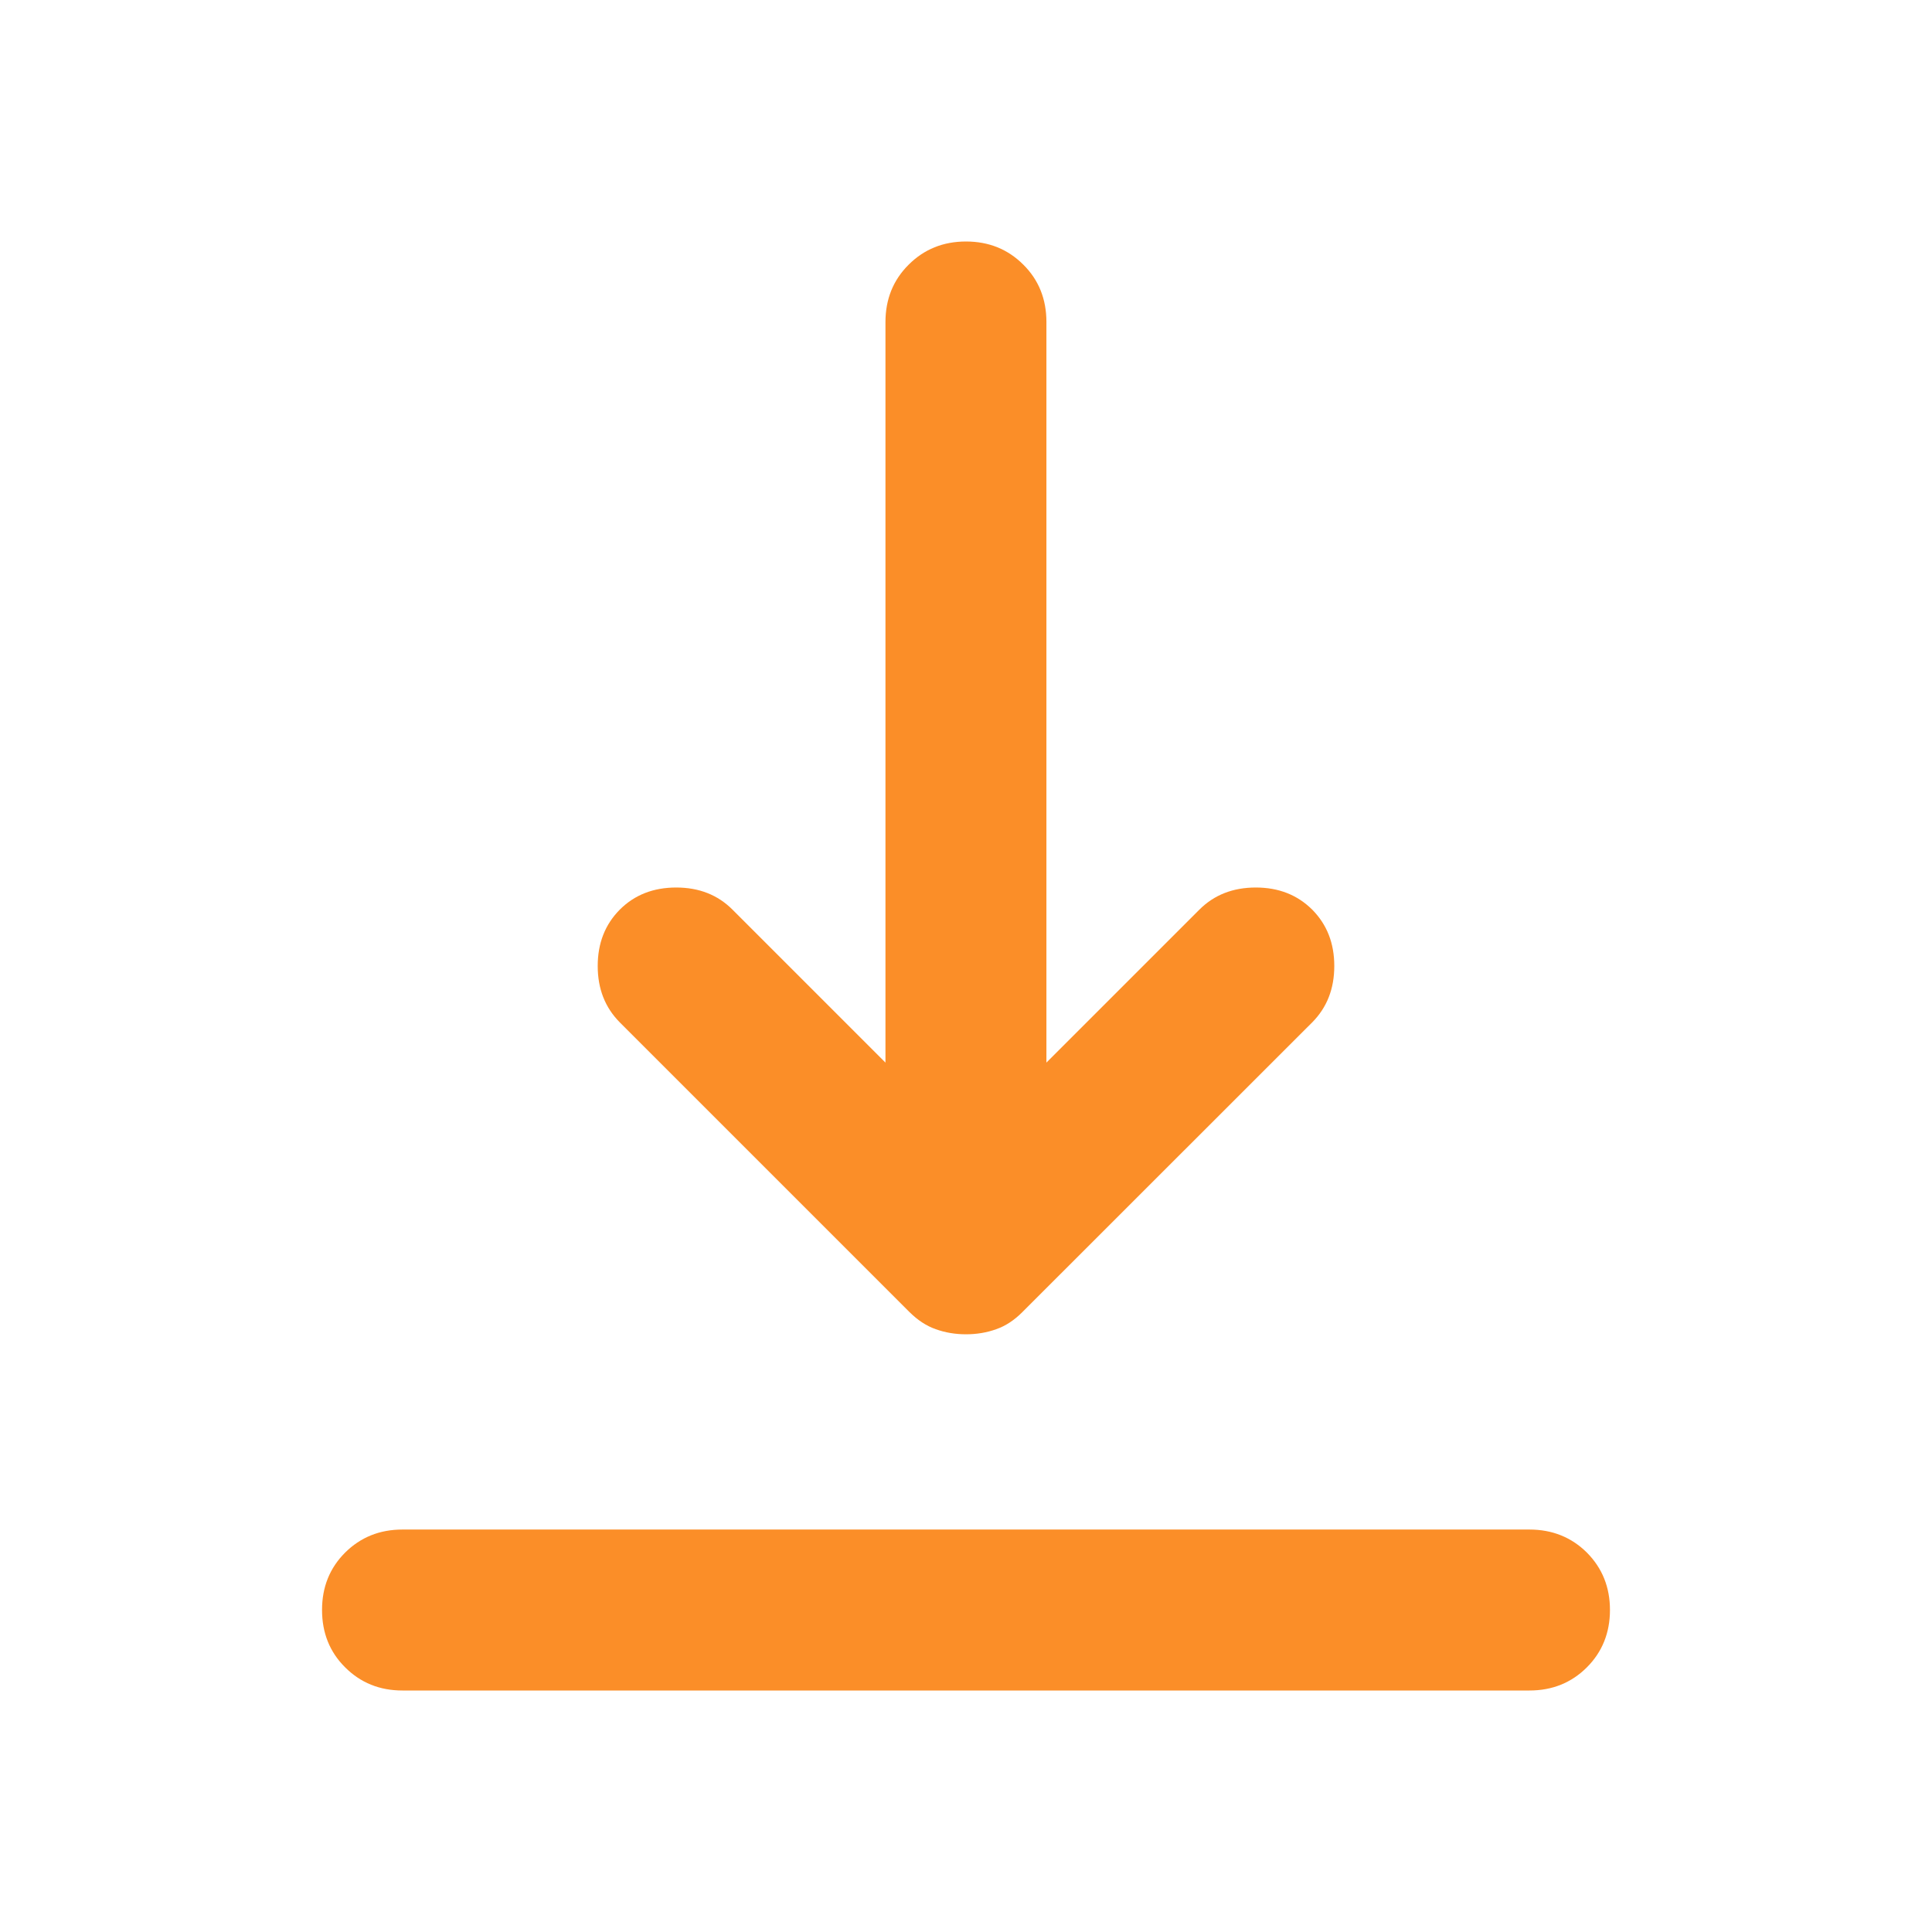
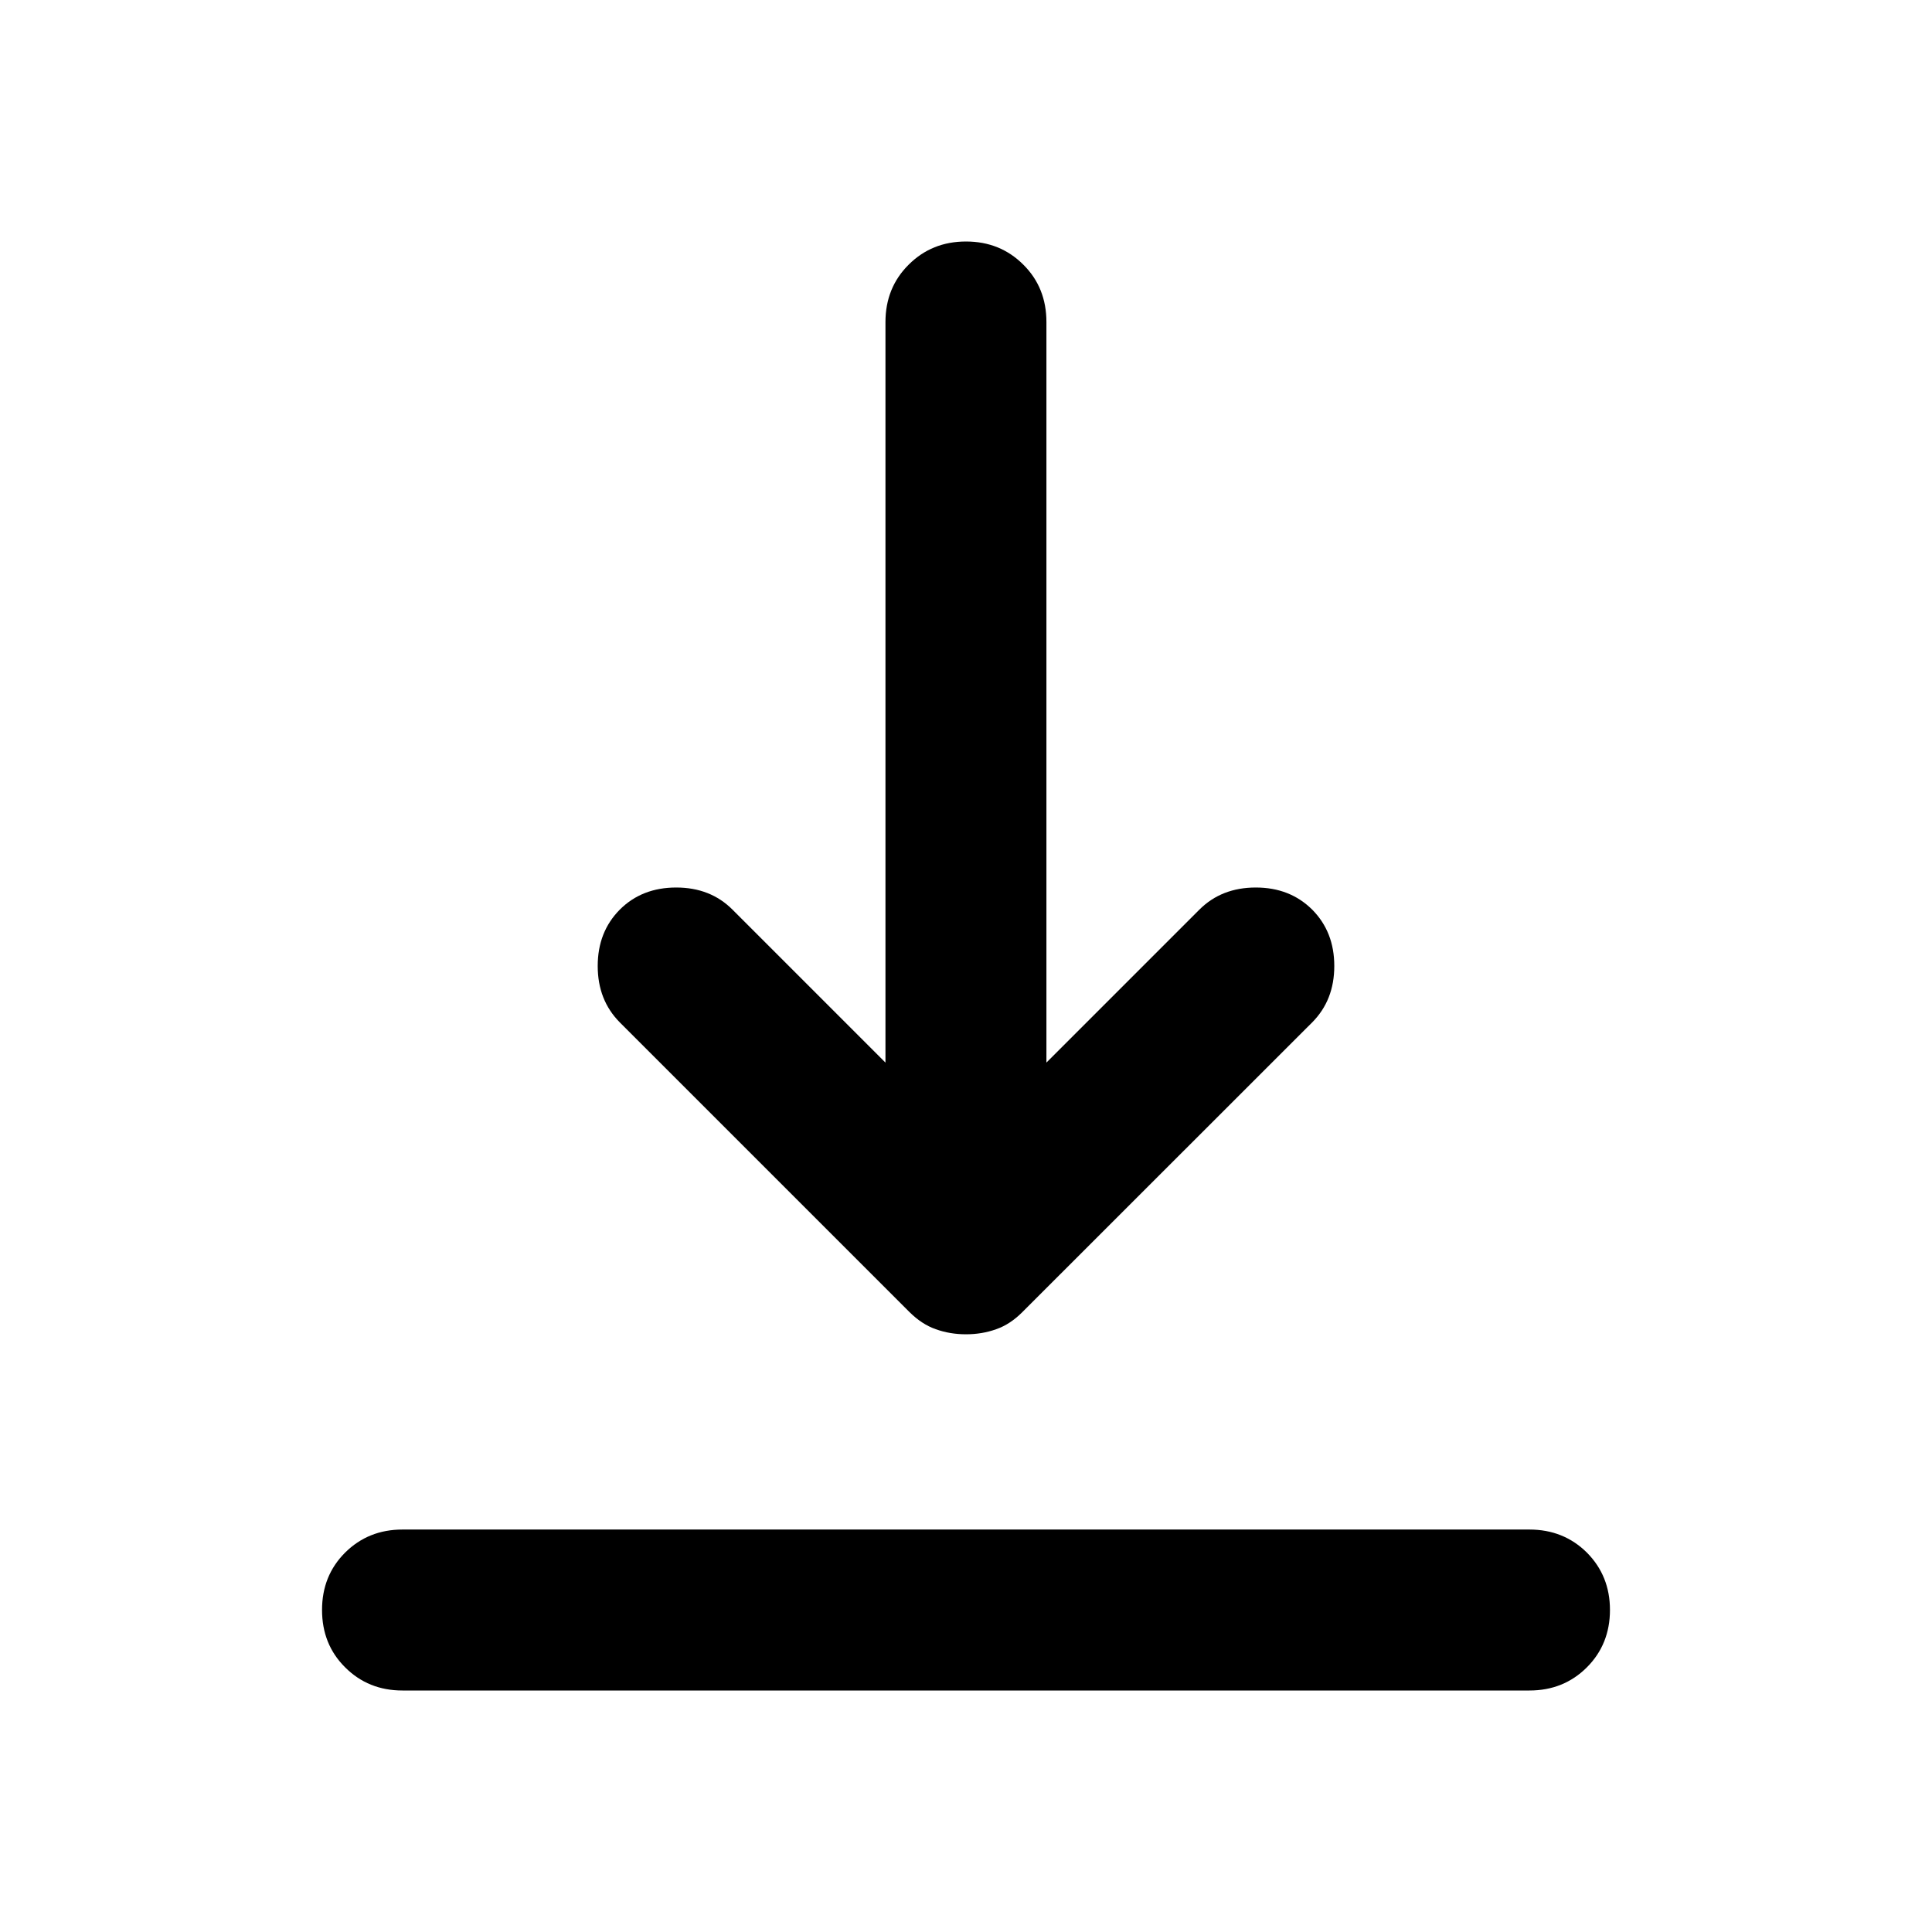
<svg xmlns="http://www.w3.org/2000/svg" width="16" height="16" viewBox="0 0 16 16" fill="none">
-   <path d="M3.333 14C3.144 14 2.986 13.936 2.858 13.808C2.73 13.681 2.667 13.522 2.667 13.333C2.667 13.144 2.73 12.986 2.858 12.858C2.986 12.731 3.144 12.667 3.333 12.667H12.666C12.855 12.667 13.014 12.731 13.142 12.858C13.269 12.986 13.333 13.144 13.333 13.333C13.333 13.522 13.269 13.681 13.142 13.808C13.014 13.936 12.855 14 12.666 14H3.333ZM8 11.05C7.911 11.05 7.828 11.036 7.75 11.008C7.672 10.981 7.6 10.933 7.533 10.867L5.133 8.467C5.011 8.344 4.95 8.189 4.95 8C4.95 7.811 5.011 7.656 5.133 7.533C5.255 7.411 5.411 7.35 5.6 7.35C5.789 7.35 5.944 7.411 6.066 7.533L7.333 8.8V2.667C7.333 2.478 7.397 2.319 7.525 2.192C7.653 2.064 7.811 2 8 2C8.189 2 8.347 2.064 8.475 2.192C8.603 2.319 8.666 2.478 8.666 2.667V8.8L9.933 7.533C10.055 7.411 10.211 7.35 10.4 7.35C10.589 7.35 10.744 7.411 10.867 7.533C10.989 7.656 11.05 7.811 11.05 8C11.05 8.189 10.989 8.344 10.867 8.467L8.466 10.867C8.4 10.933 8.328 10.981 8.25 11.008C8.172 11.036 8.089 11.05 8 11.05Z" fill="#FB8E28" />
+   <path d="M3.333 14C3.144 14 2.986 13.936 2.858 13.808C2.73 13.681 2.667 13.522 2.667 13.333C2.667 13.144 2.73 12.986 2.858 12.858C2.986 12.731 3.144 12.667 3.333 12.667H12.666C12.855 12.667 13.014 12.731 13.142 12.858C13.269 12.986 13.333 13.144 13.333 13.333C13.333 13.522 13.269 13.681 13.142 13.808C13.014 13.936 12.855 14 12.666 14H3.333ZM8 11.05C7.911 11.05 7.828 11.036 7.75 11.008C7.672 10.981 7.6 10.933 7.533 10.867L5.133 8.467C5.011 8.344 4.95 8.189 4.95 8C4.95 7.811 5.011 7.656 5.133 7.533C5.255 7.411 5.411 7.35 5.6 7.35C5.789 7.35 5.944 7.411 6.066 7.533L7.333 8.8V2.667C7.333 2.478 7.397 2.319 7.525 2.192C7.653 2.064 7.811 2 8 2C8.189 2 8.347 2.064 8.475 2.192C8.603 2.319 8.666 2.478 8.666 2.667V8.8L9.933 7.533C10.055 7.411 10.211 7.35 10.4 7.35C10.589 7.35 10.744 7.411 10.867 7.533C10.989 7.656 11.05 7.811 11.05 8C11.05 8.189 10.989 8.344 10.867 8.467L8.466 10.867C8.4 10.933 8.328 10.981 8.25 11.008C8.172 11.036 8.089 11.05 8 11.05Z" fill="currentColor" />
</svg>
